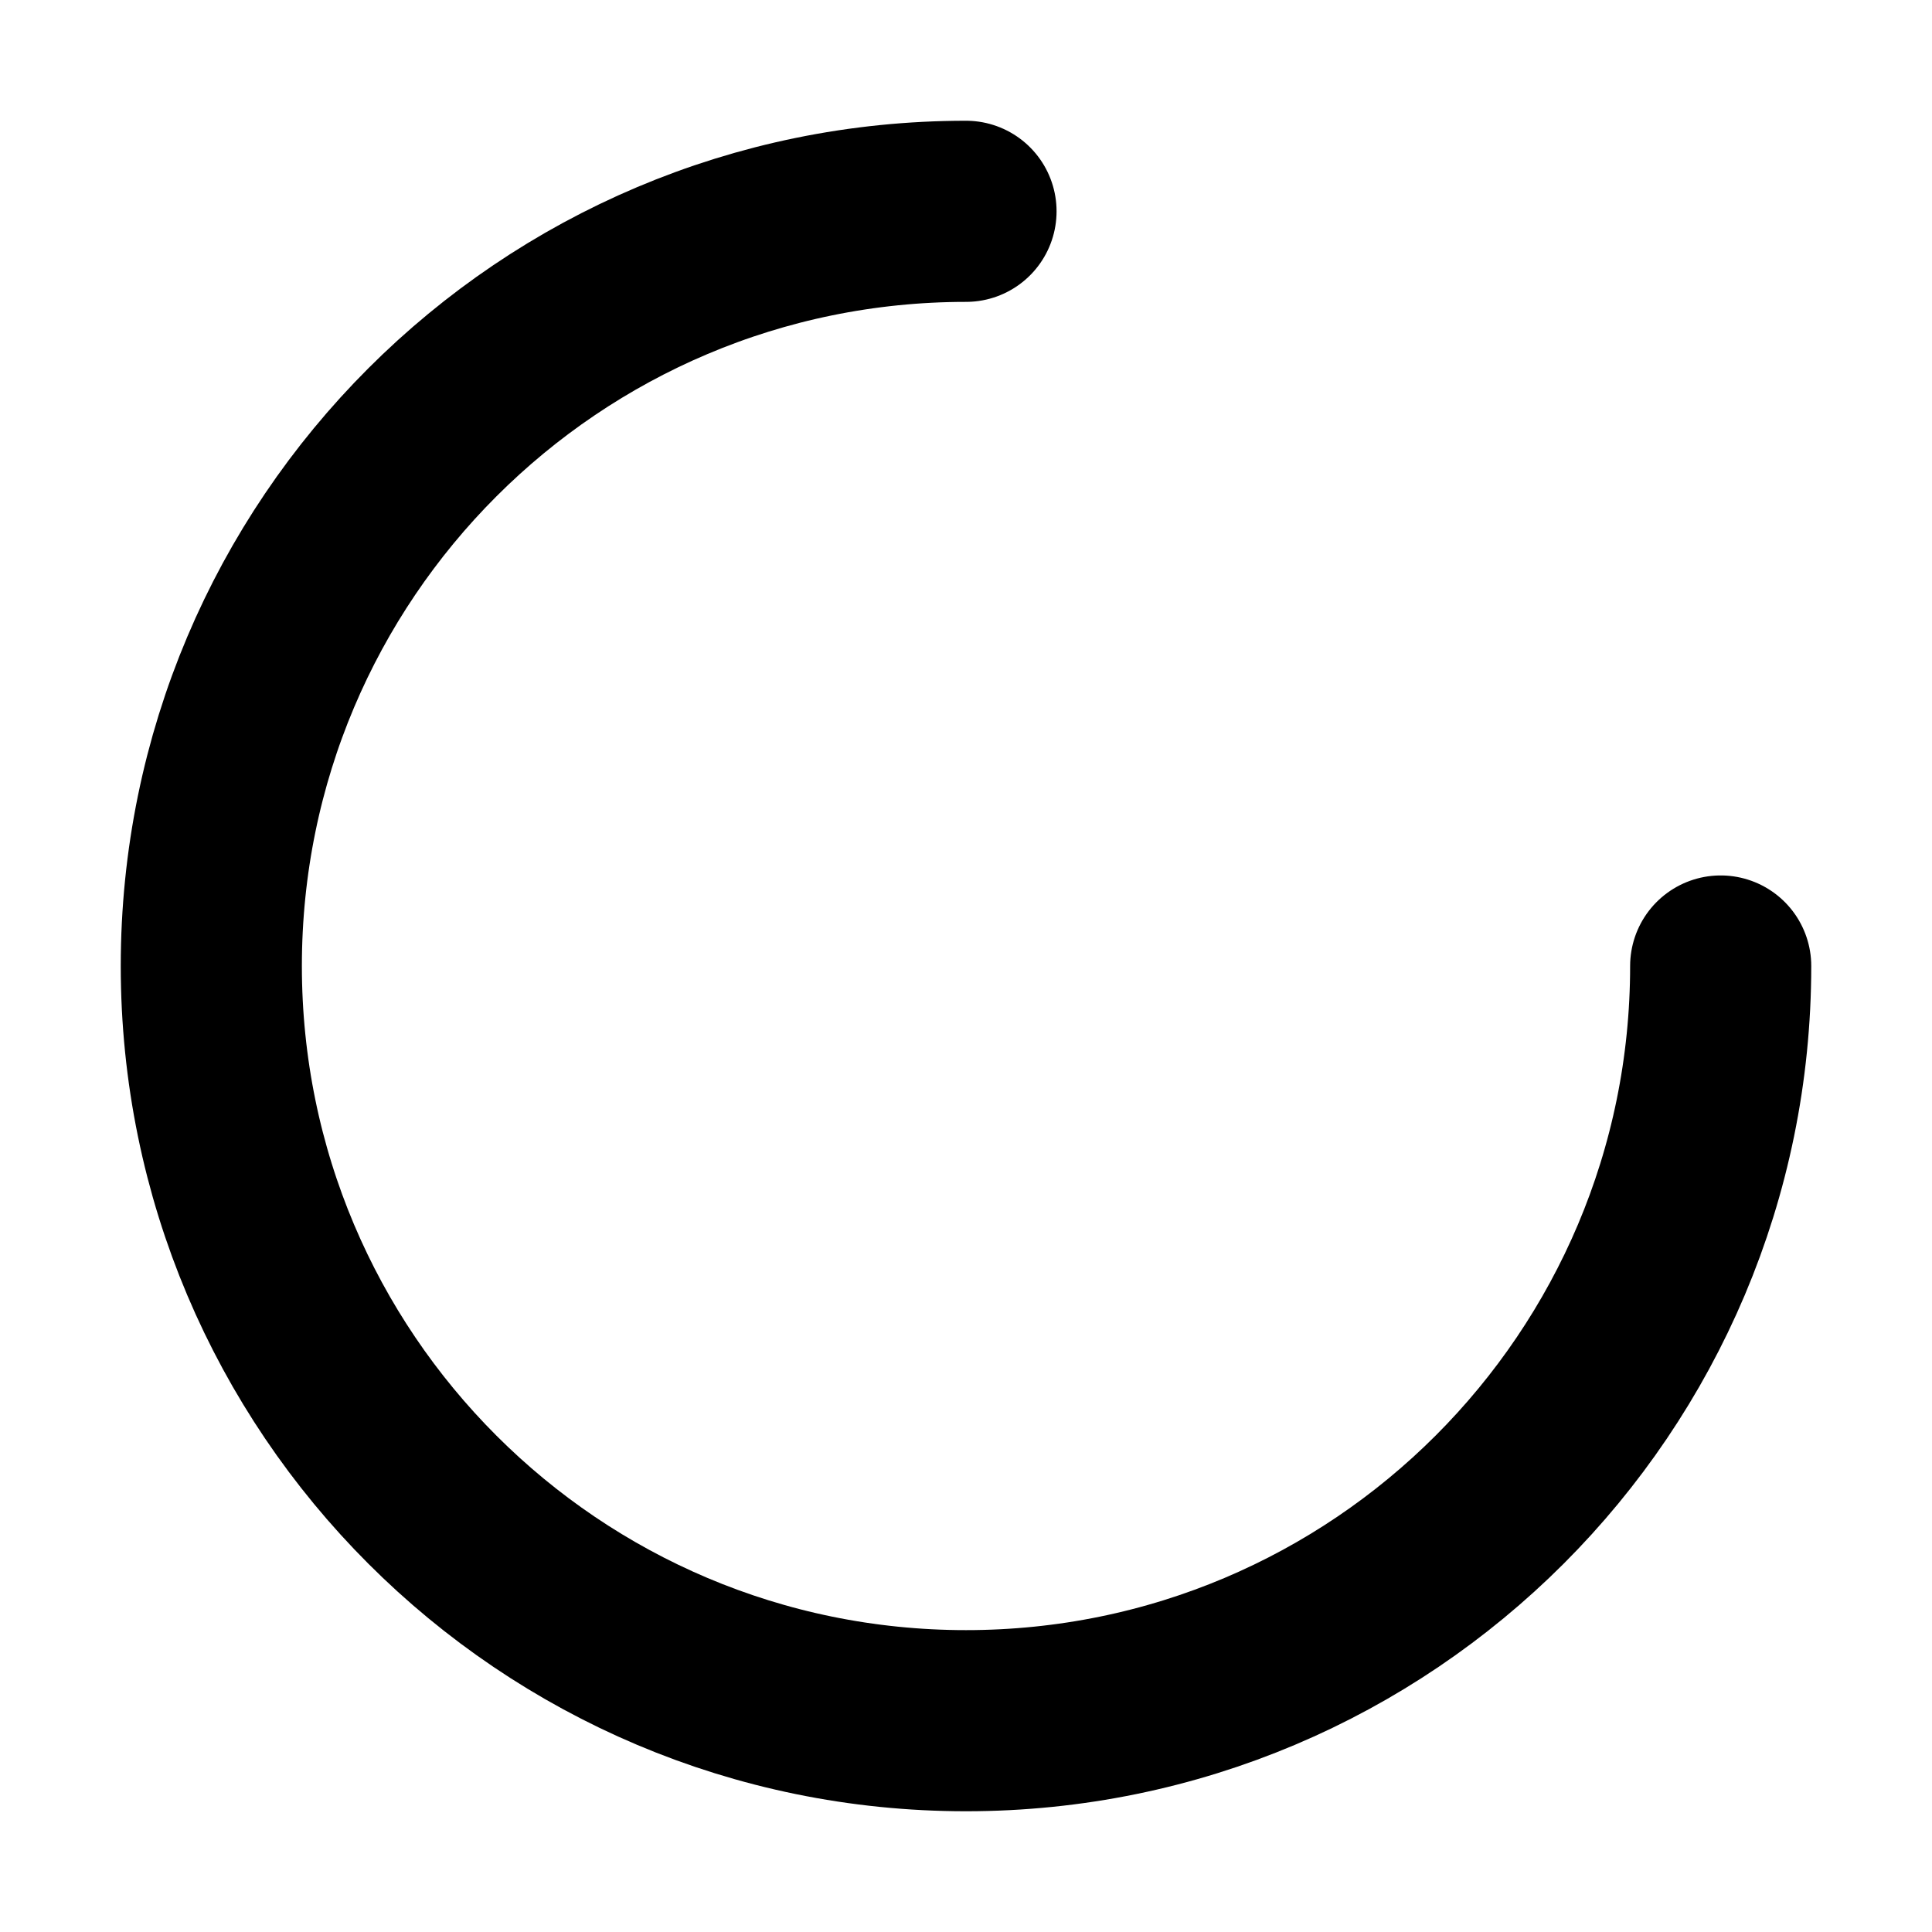
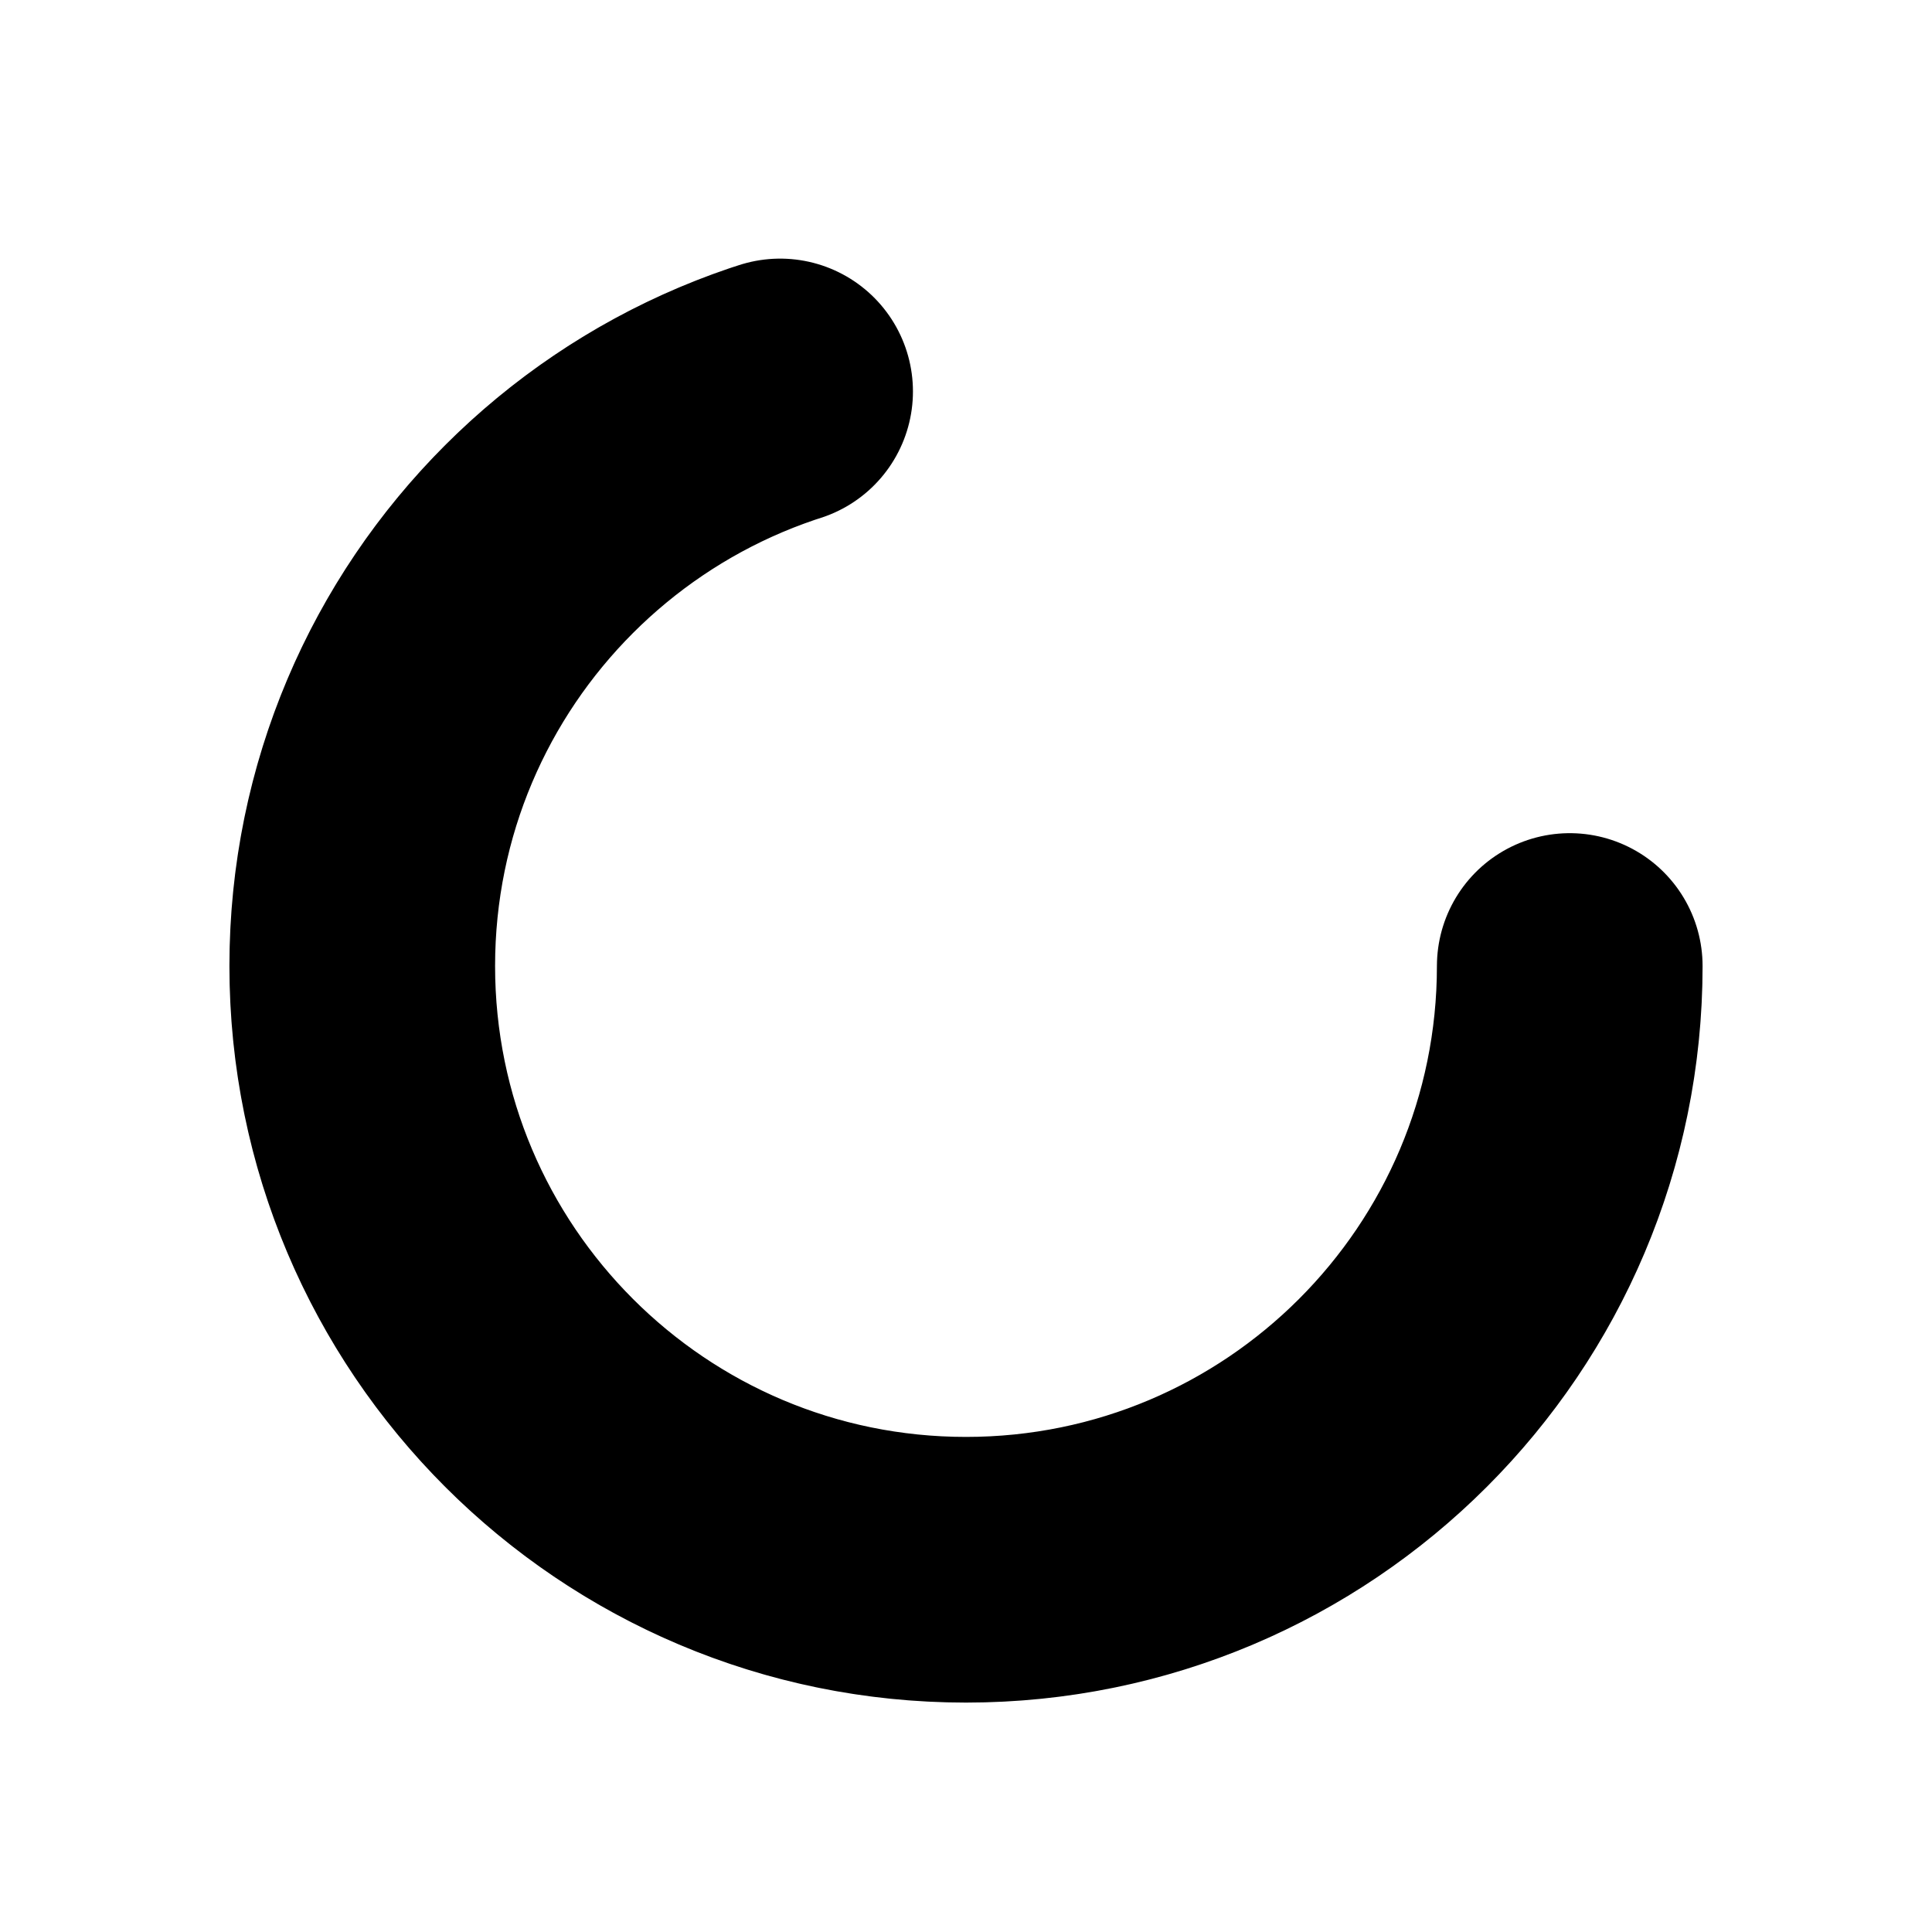
- <svg xmlns="http://www.w3.org/2000/svg" viewBox="0 0 16 16" width="16" height="16" fill="none" stroke="currentColor" stroke-width="1.5" stroke-linecap="round" stroke-linejoin="round" aria-hidden="true">
-   <path d="M14.25 8A6.25 6.25 0 1 1 8 1.75" />
+ <svg xmlns="http://www.w3.org/2000/svg" viewBox="0 0 16 16" width="16" height="16" aria-hidden="true">
+   <circle cx="8" cy="8" r="5" fill="none" stroke="currentColor" stroke-width="2.2" stroke-dasharray="22 9.5" stroke-linecap="round" />
</svg>
